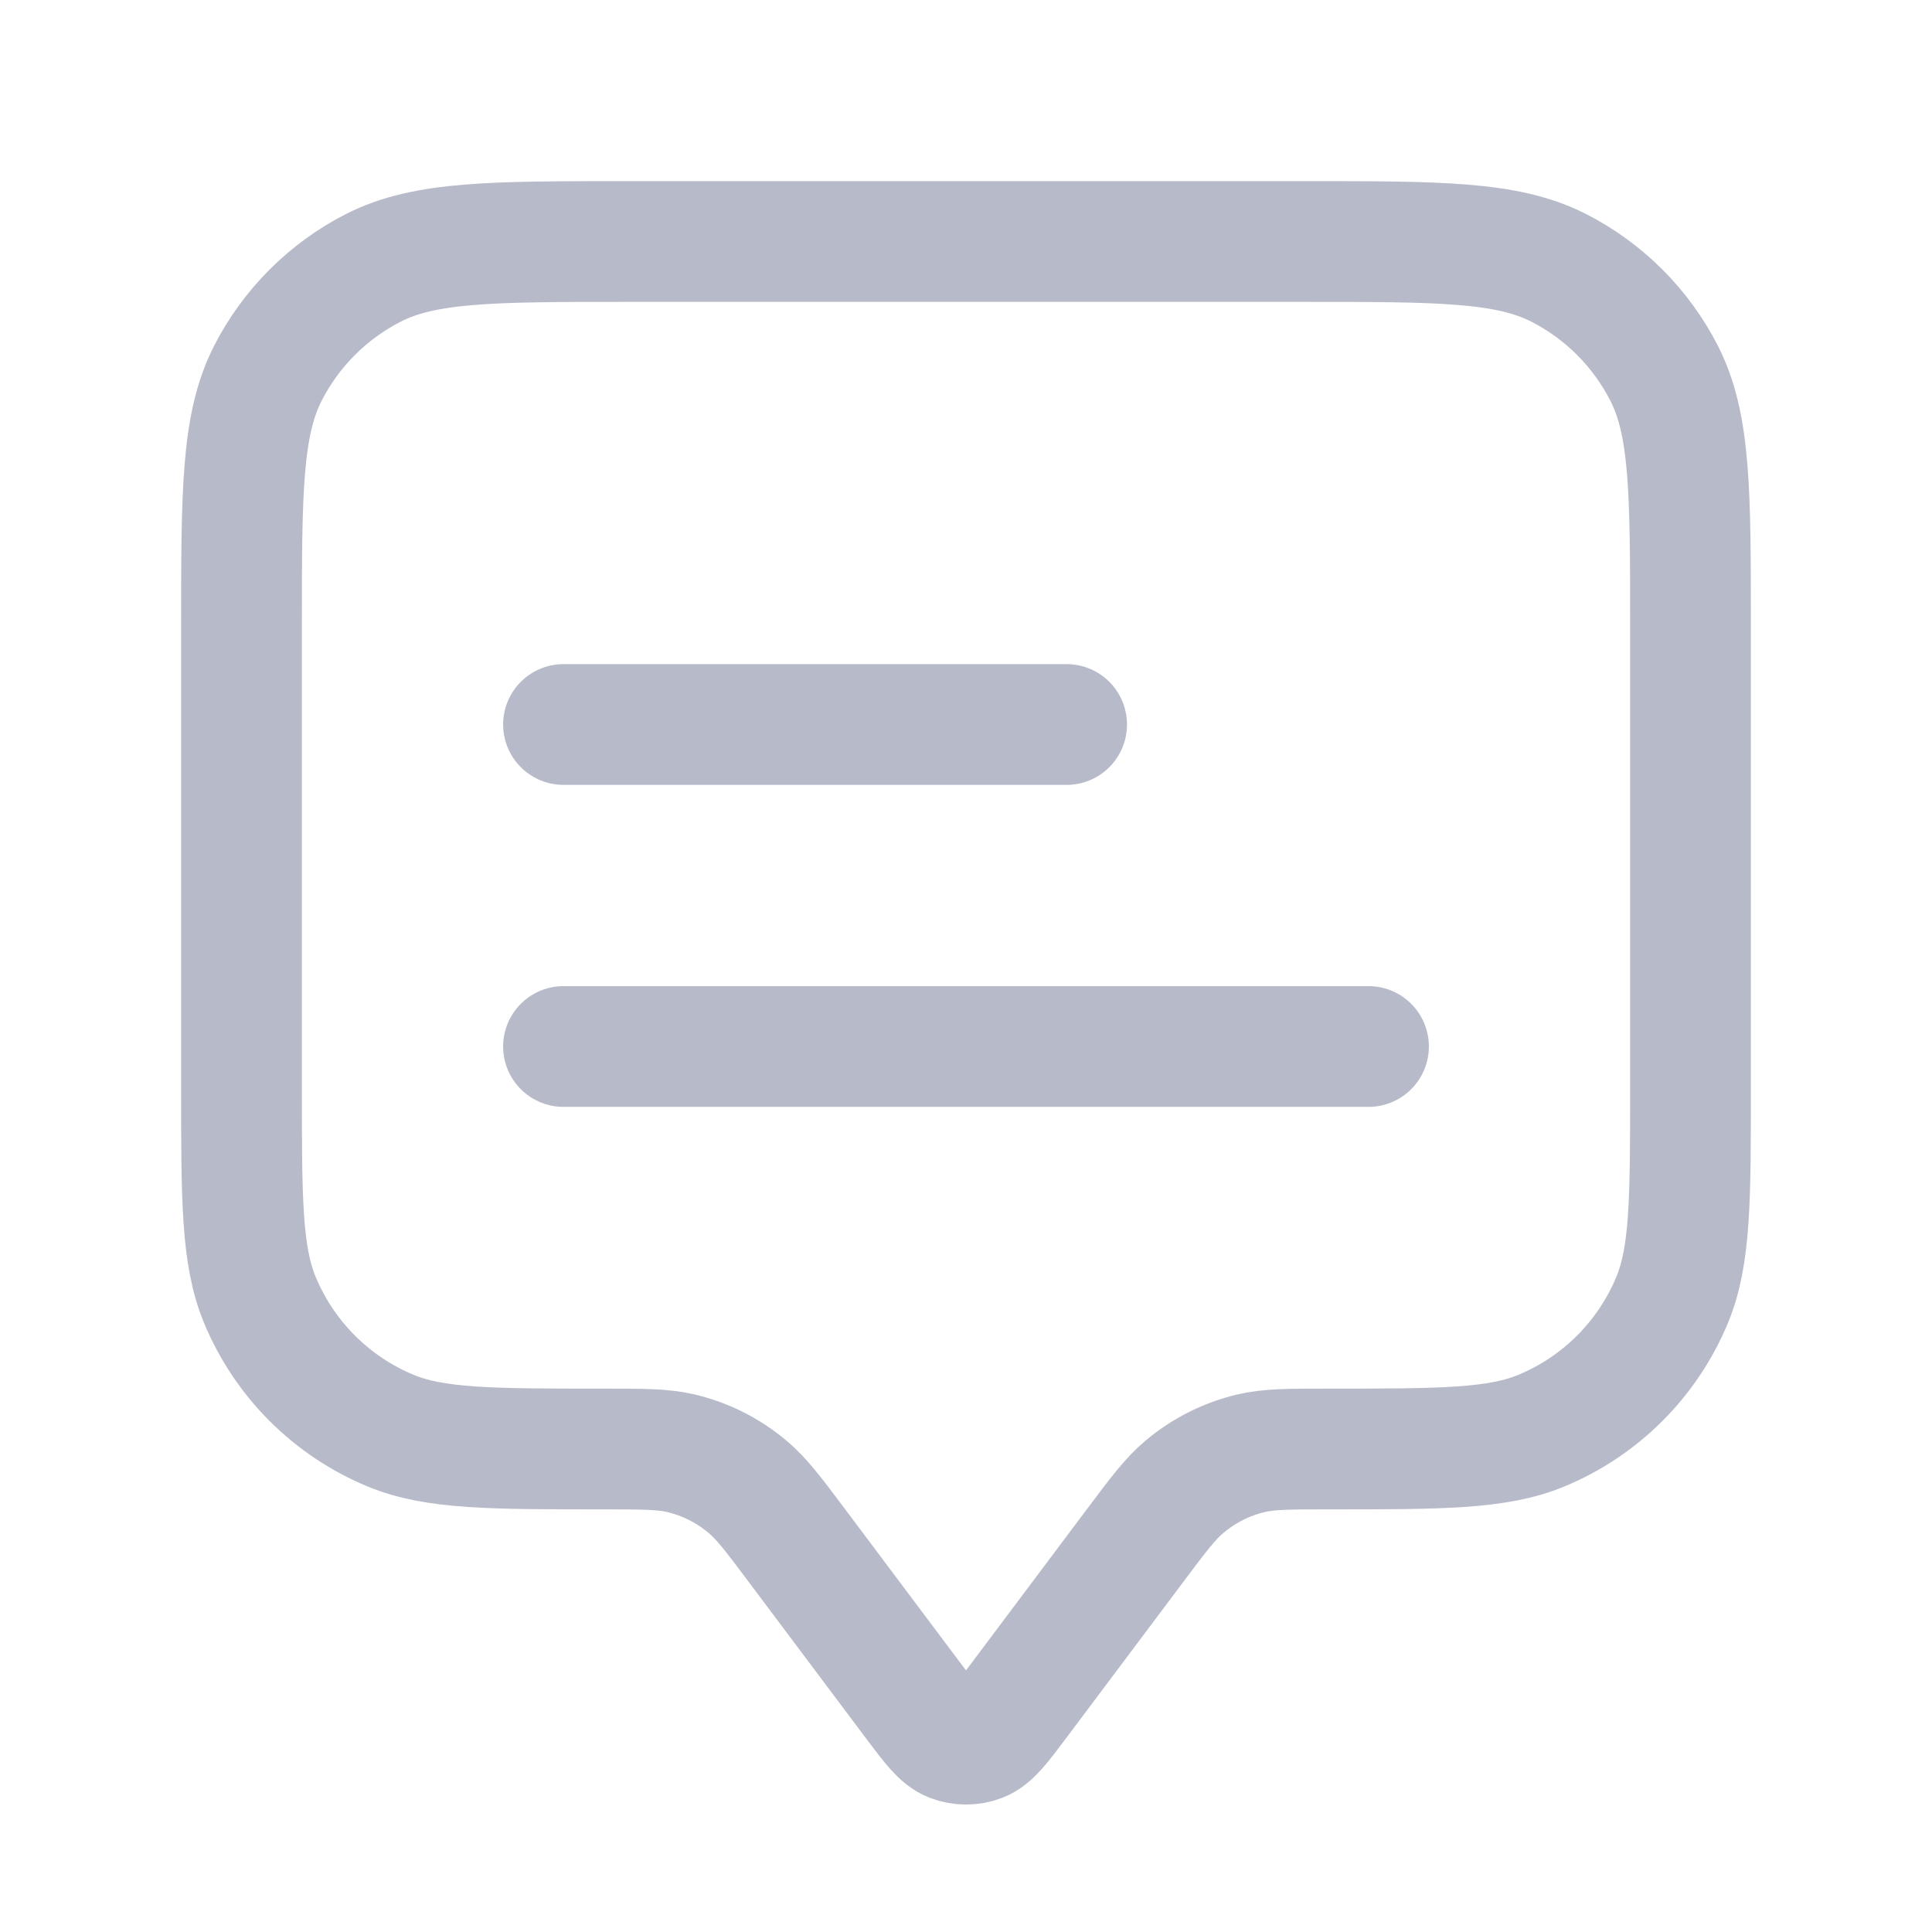
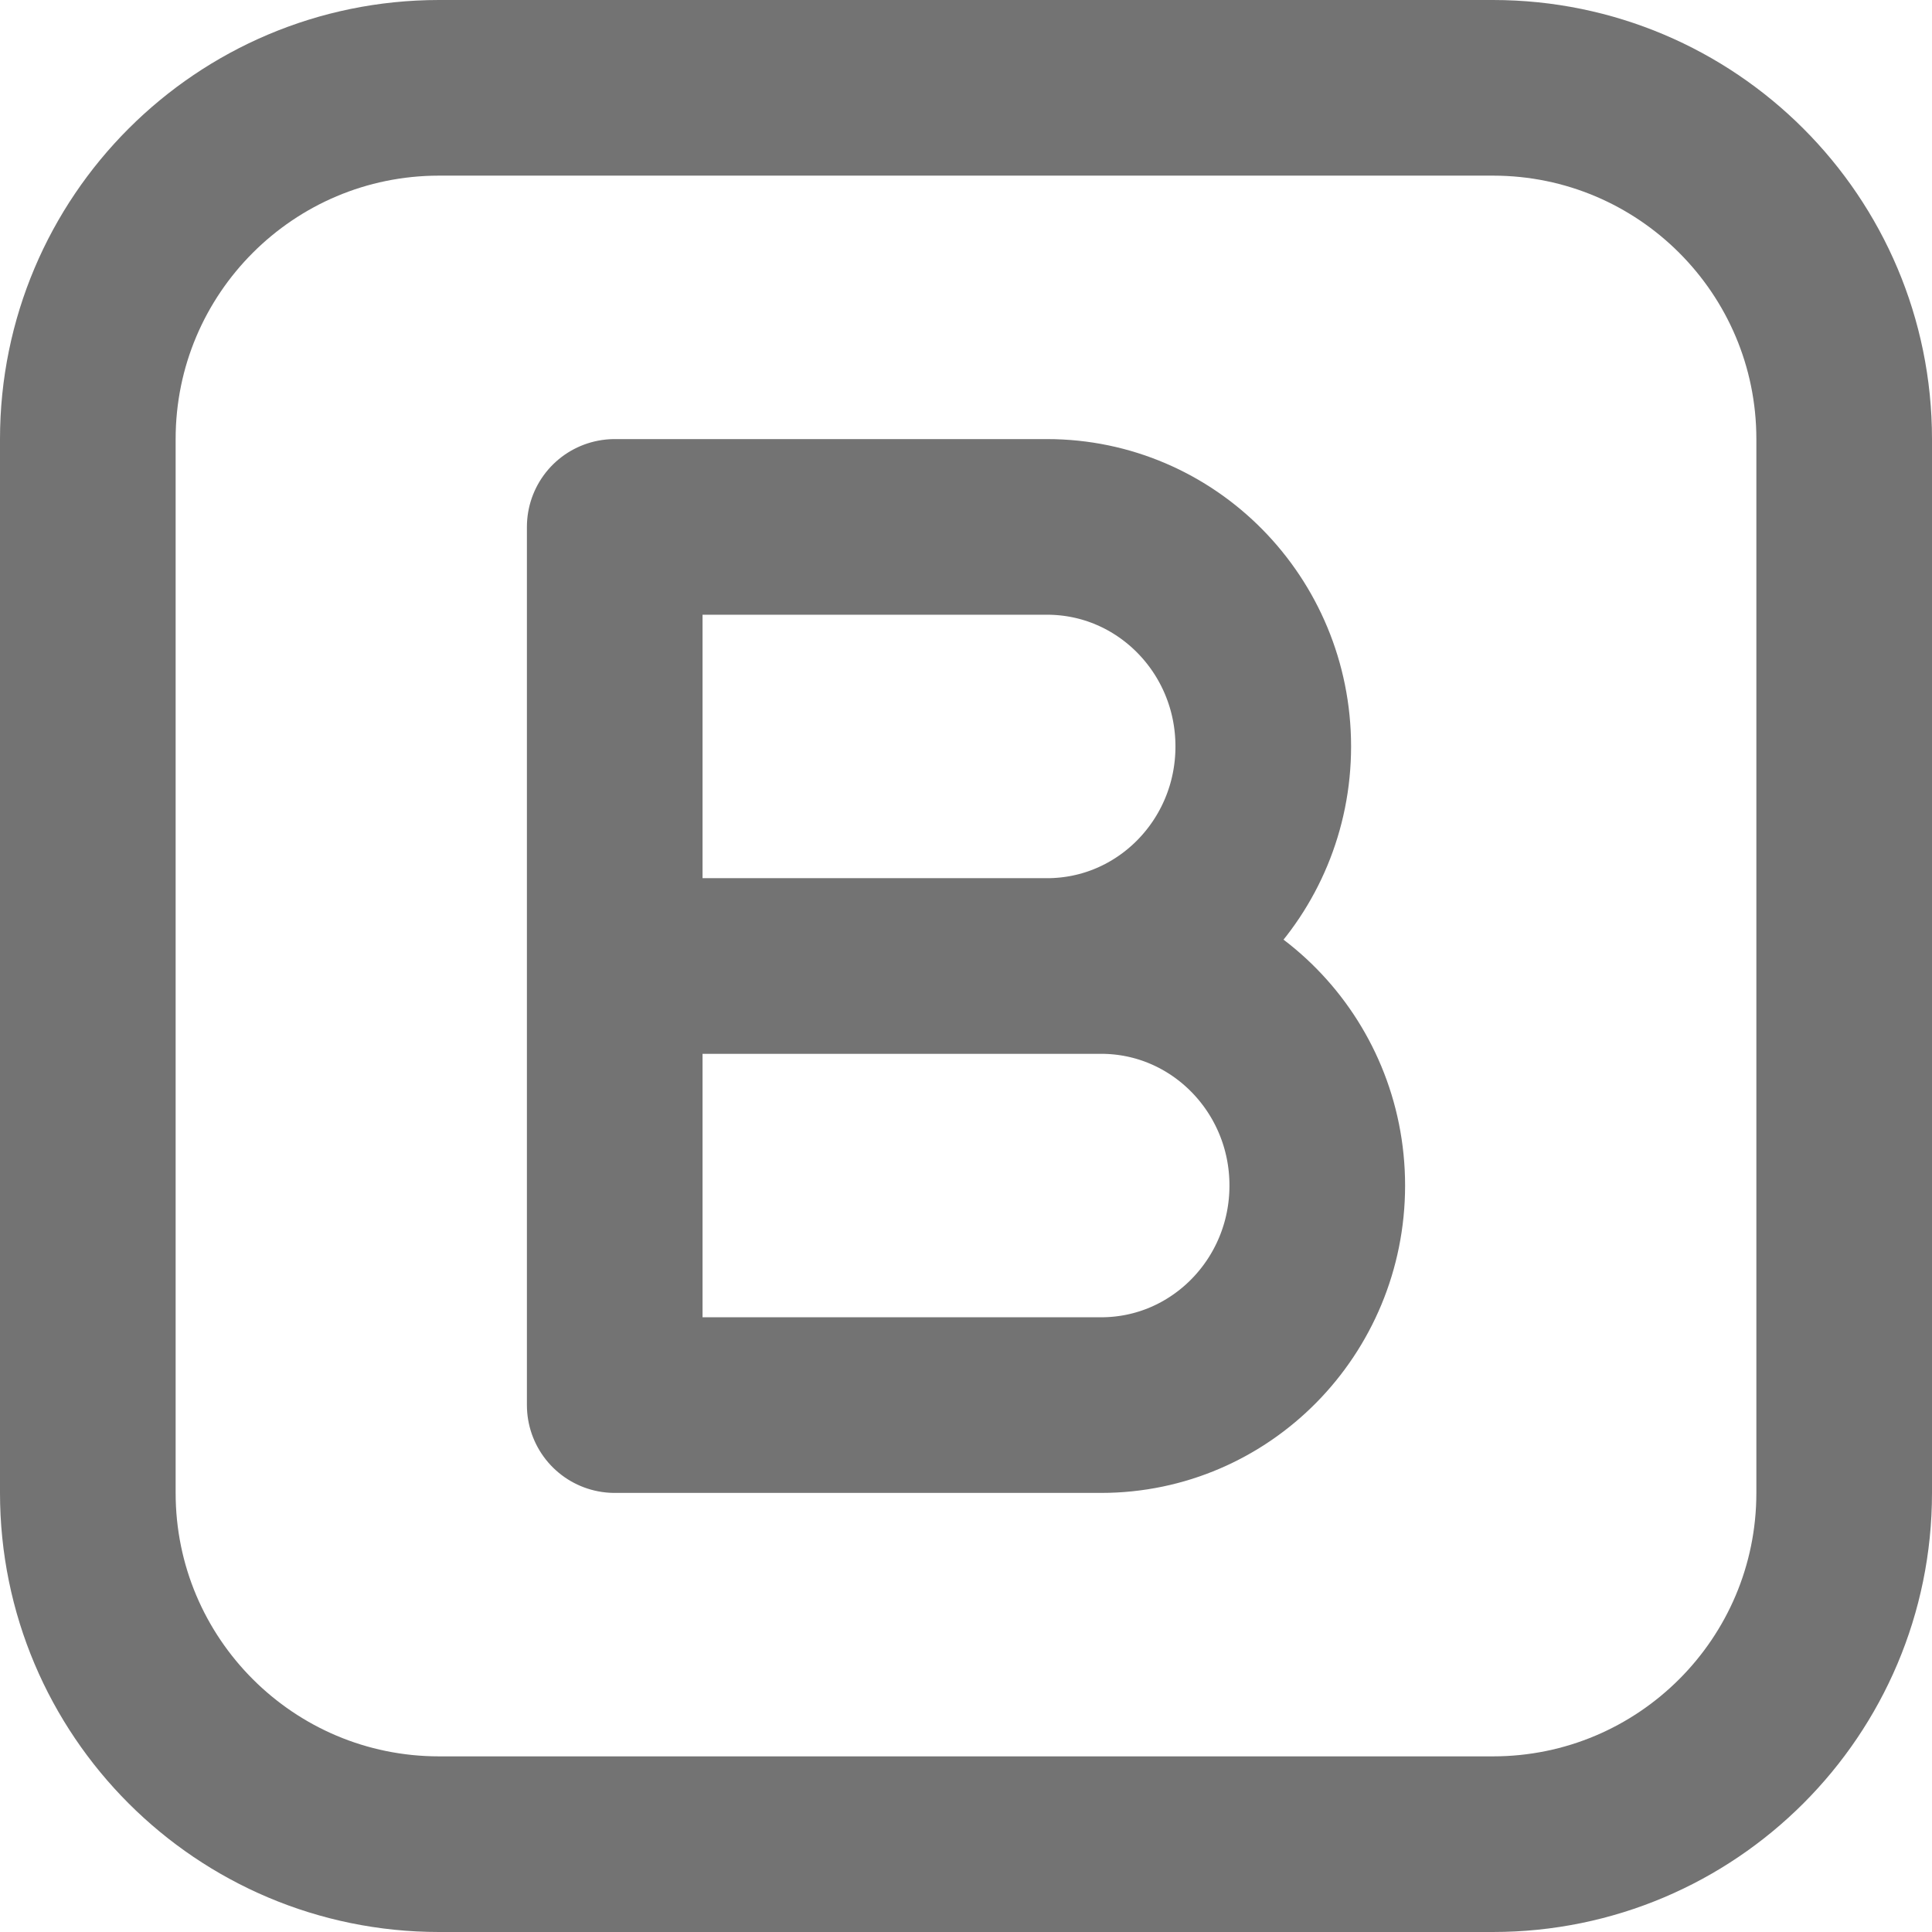
- <svg xmlns="http://www.w3.org/2000/svg" width="24" height="24" viewBox="0 0 24 24" fill="none">
-   <path d="M3 7.8C3 6.12 3 5.28 3.327 4.638C3.615 4.074 4.074 3.615 4.638 3.327C5.28 3 6.12 3 7.8 3H16.2C17.88 3 18.72 3 19.362 3.327C19.927 3.615 20.385 4.074 20.673 4.638C21 5.28 21 6.12 21 7.8V13.5C21 14.898 21 15.597 20.772 16.148C20.467 16.883 19.883 17.467 19.148 17.772C18.597 18 17.898 18 16.5 18C16.011 18 15.767 18 15.54 18.053C15.238 18.125 14.957 18.266 14.719 18.465C14.54 18.614 14.393 18.809 14.1 19.2L12.64 21.147C12.423 21.436 12.314 21.581 12.181 21.633C12.065 21.678 11.935 21.678 11.819 21.633C11.686 21.581 11.577 21.436 11.36 21.147L9.9 19.2C9.607 18.809 9.46 18.614 9.281 18.465C9.043 18.266 8.762 18.125 8.46 18.053C8.233 18 7.989 18 7.5 18C6.102 18 5.403 18 4.852 17.772C4.117 17.467 3.533 16.883 3.228 16.148C3 15.597 3 14.898 3 13.5V7.8Z" stroke="#B7BAC9" stroke-width="1.5" stroke-linecap="round" stroke-linejoin="round" />
-   <path d="M7 9H13.25M7 13H17" stroke="#B7BAC9" stroke-width="1.5" stroke-linecap="round" stroke-linejoin="round" />
+ <svg xmlns="http://www.w3.org/2000/svg" width="22" height="22" viewBox="0 0 22 22" fill="none">
+   <path d="M7 11H11.923C13.283 11 14.385 9.881 14.385 8.5C14.385 7.119 13.283 6 11.923 6H7V11ZM7 11H12.539C13.898 11 15 12.119 15 13.5C15 14.881 13.898 16 12.539 16H7V11Z" stroke="#737373" stroke-width="2" stroke-linecap="round" stroke-linejoin="round" />
+   <rect x="1" y="1" width="20" height="20" rx="4" stroke="#737373" stroke-width="2" stroke-linecap="round" stroke-linejoin="round" />
</svg>
